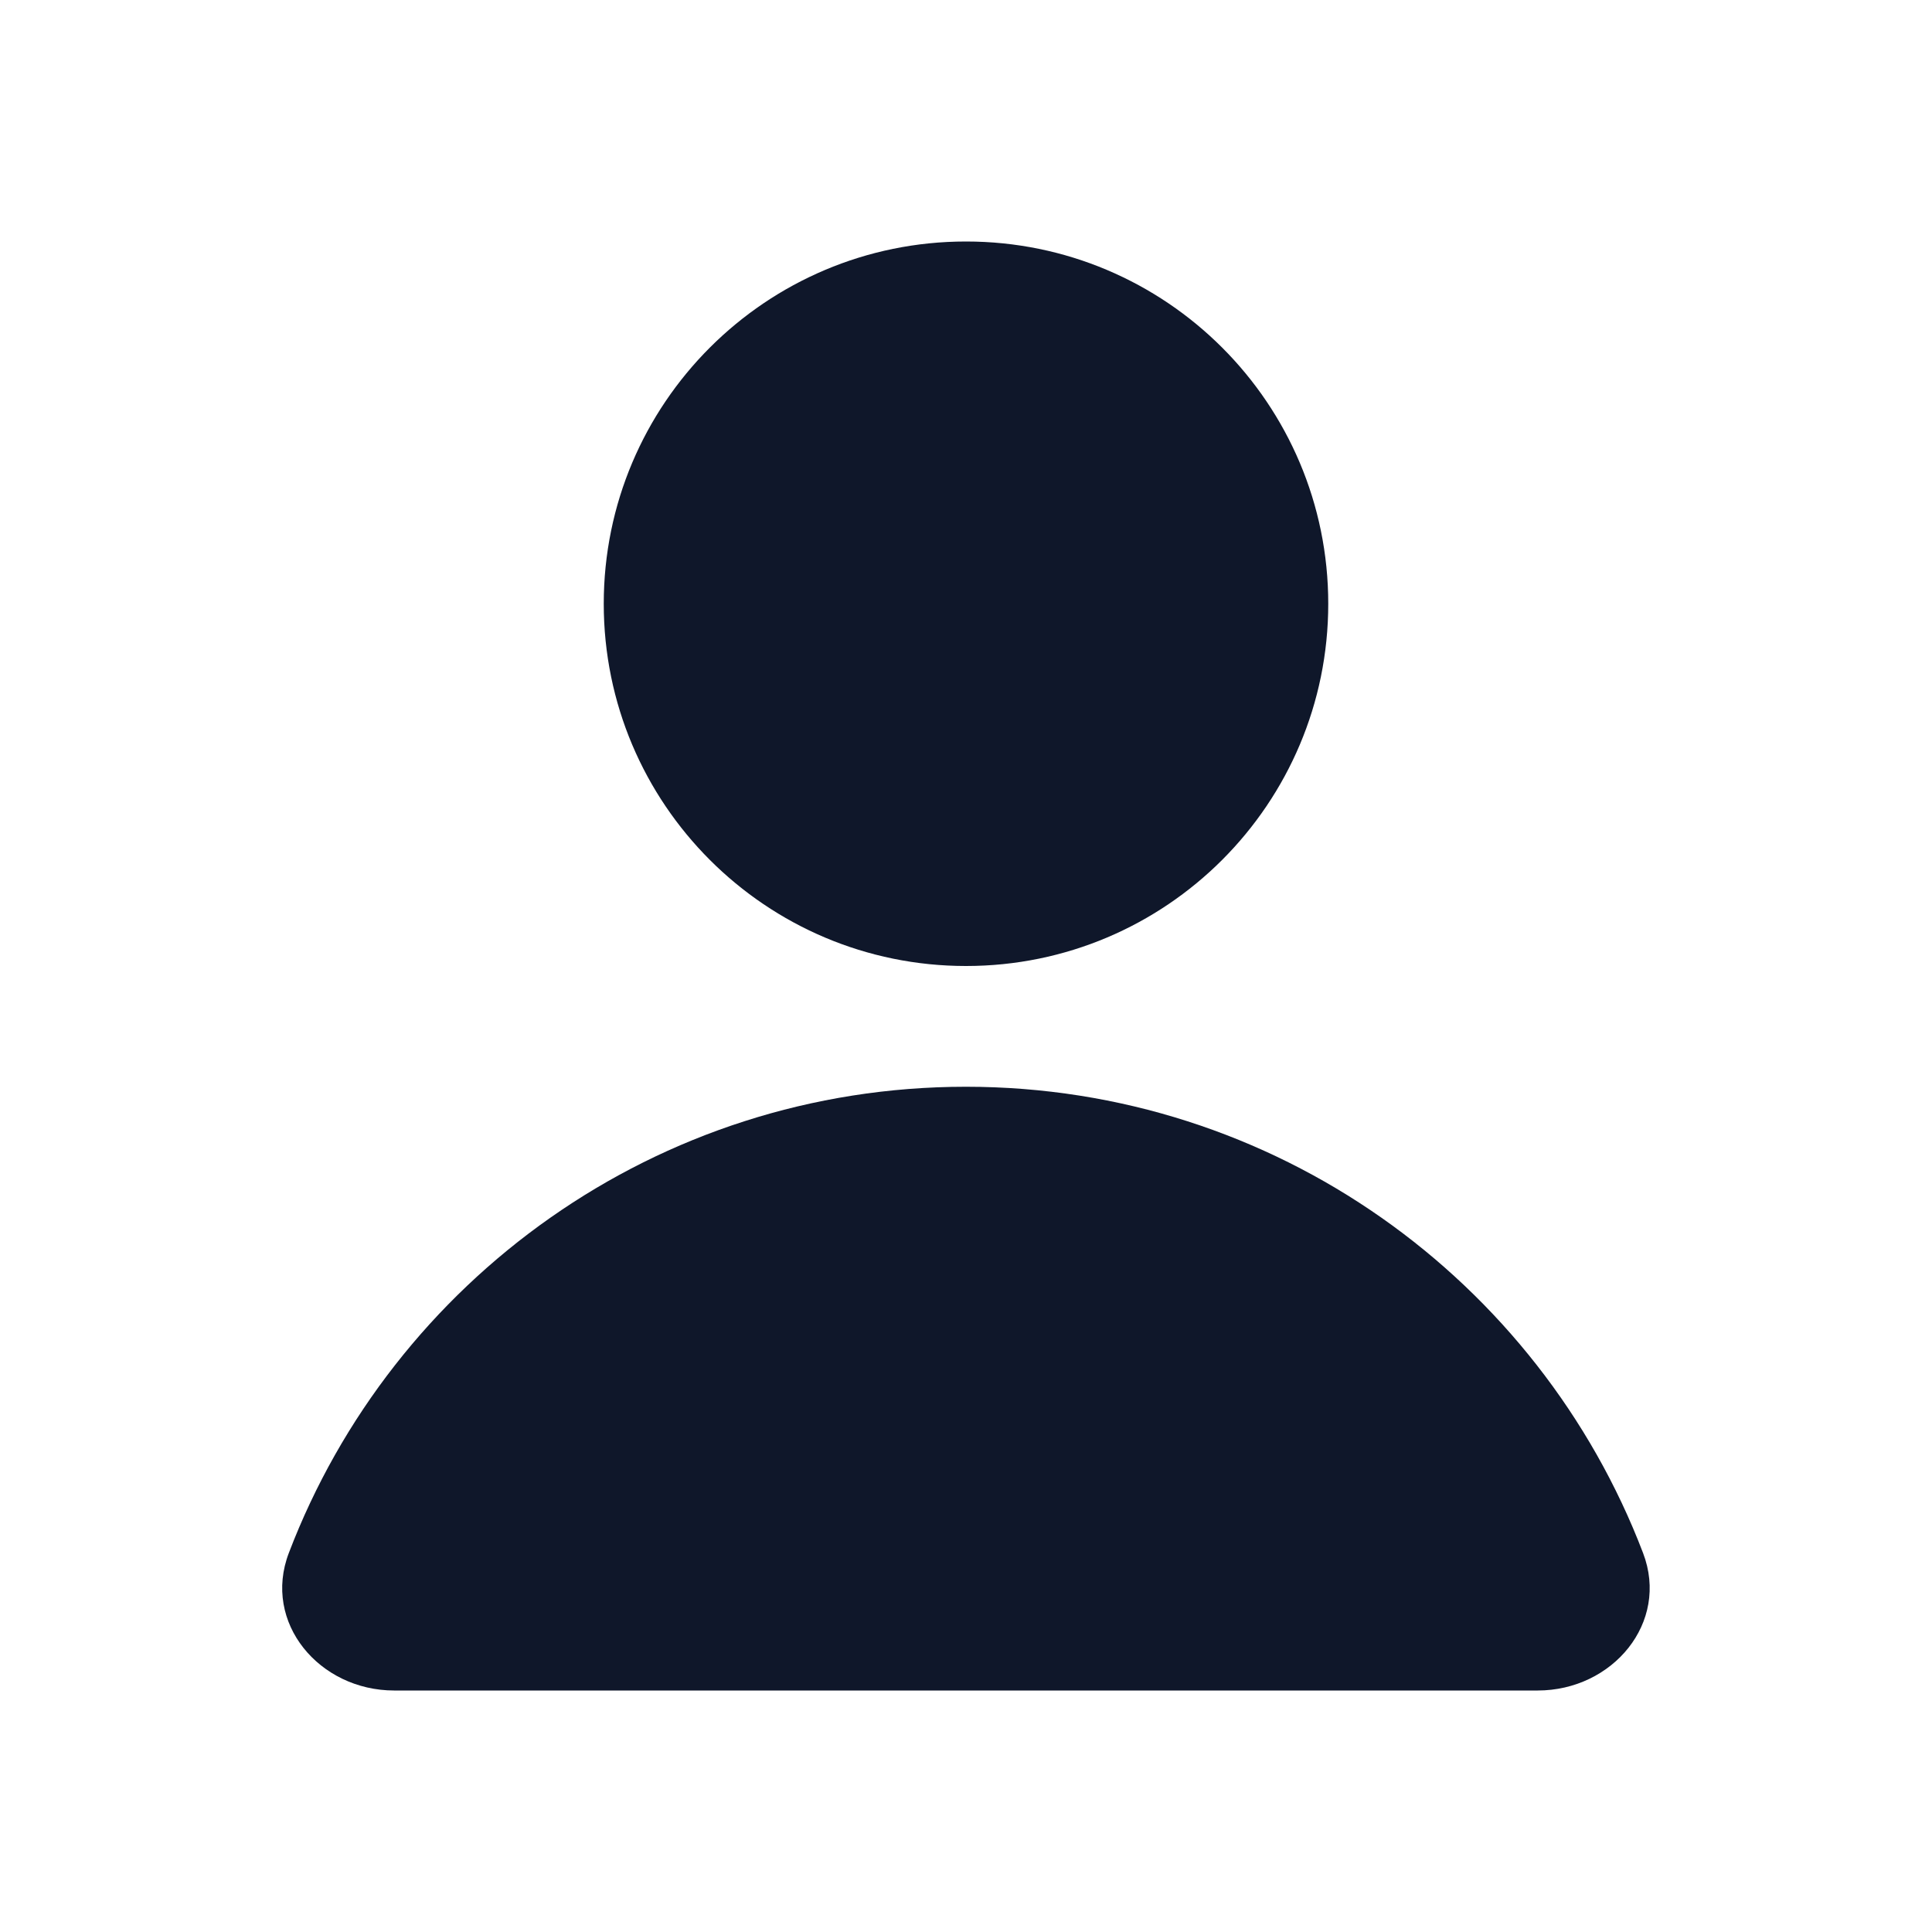
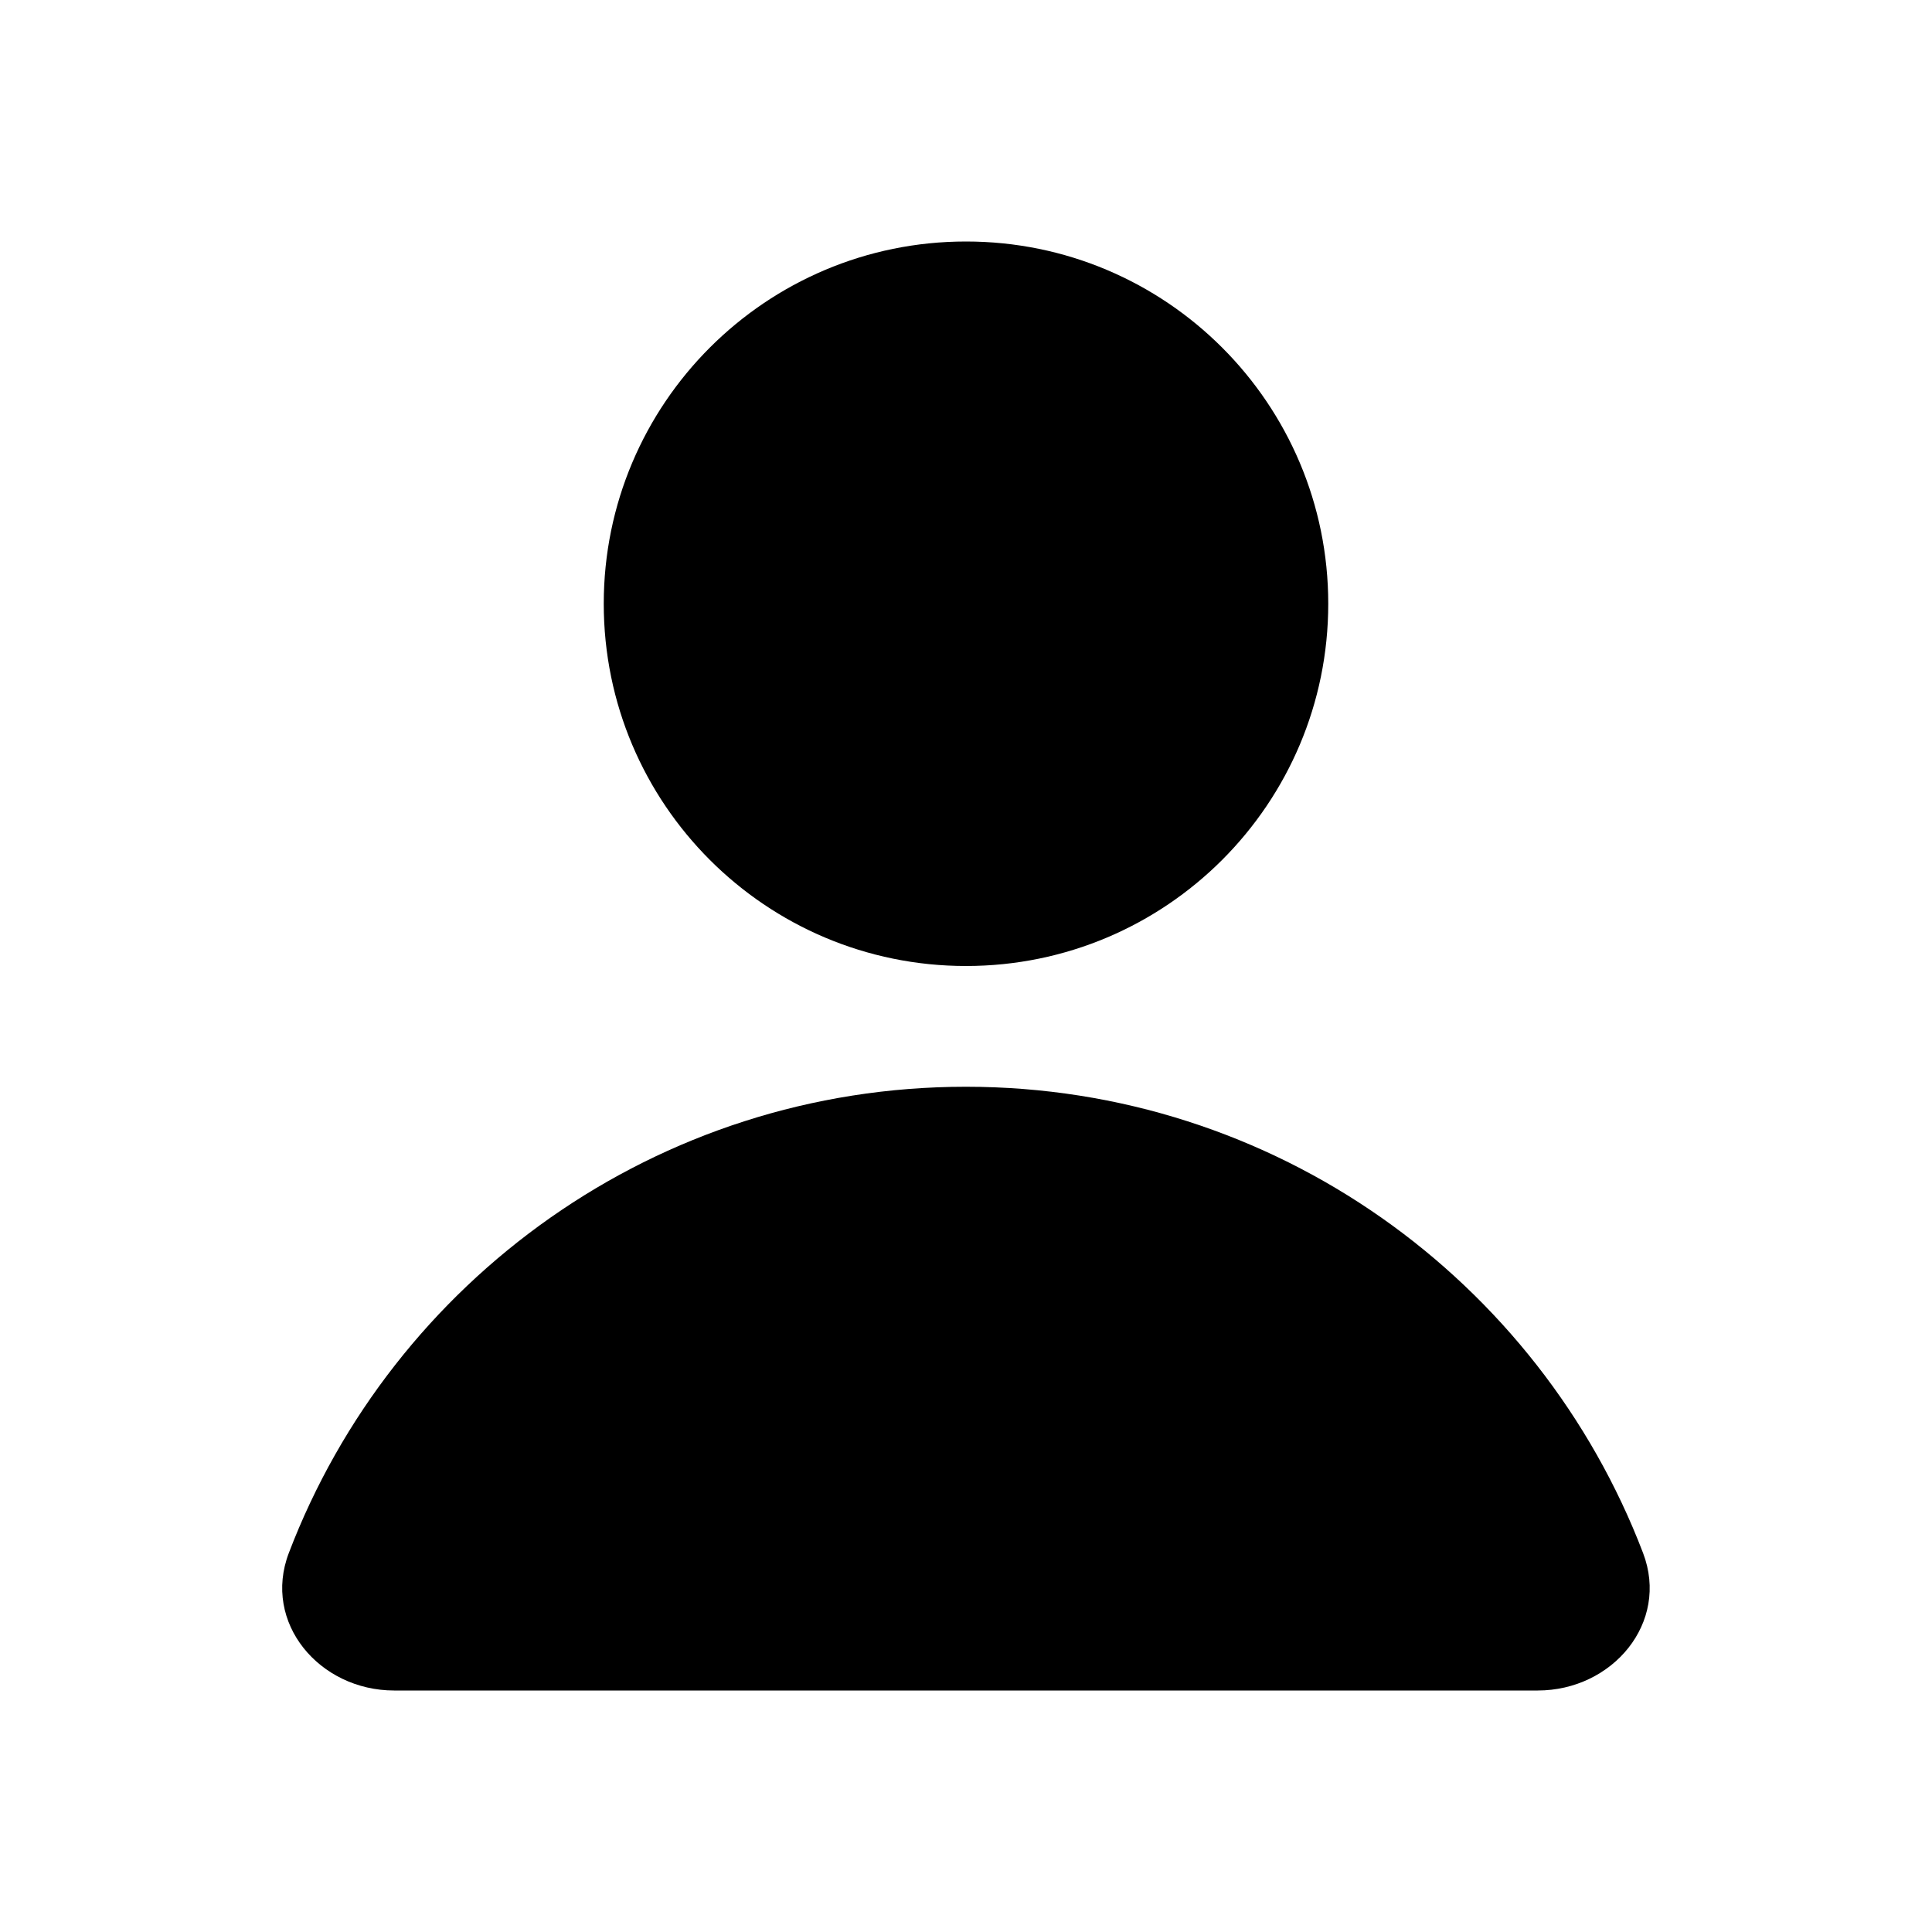
<svg xmlns="http://www.w3.org/2000/svg" width="16" height="16" viewBox="0 0 16 16" fill="none">
-   <path d="M8 8C9.657 8 11 6.657 11 5C11 3.343 9.657 2 8 2C6.343 2 5 3.343 5 5C5 6.657 6.343 8 8 8Z" fill="#0F172A" />
-   <path d="M12.735 14C13.353 14 13.828 13.439 13.607 12.861C12.745 10.604 10.56 9 7.999 9C5.439 9 3.253 10.604 2.392 12.861C2.171 13.439 2.646 14 3.264 14H12.735Z" fill="#0F172A" />
+   <path d="M8 8C9.657 8 11 6.657 11 5C11 3.343 9.657 2 8 2C6.343 2 5 3.343 5 5C5 6.657 6.343 8 8 8Z" fill="currentColor" />
+   <path d="M12.735 14C13.353 14 13.828 13.439 13.607 12.861C12.745 10.604 10.56 9 7.999 9C5.439 9 3.253 10.604 2.392 12.861C2.171 13.439 2.646 14 3.264 14H12.735Z" fill="currentColor" />
</svg>
